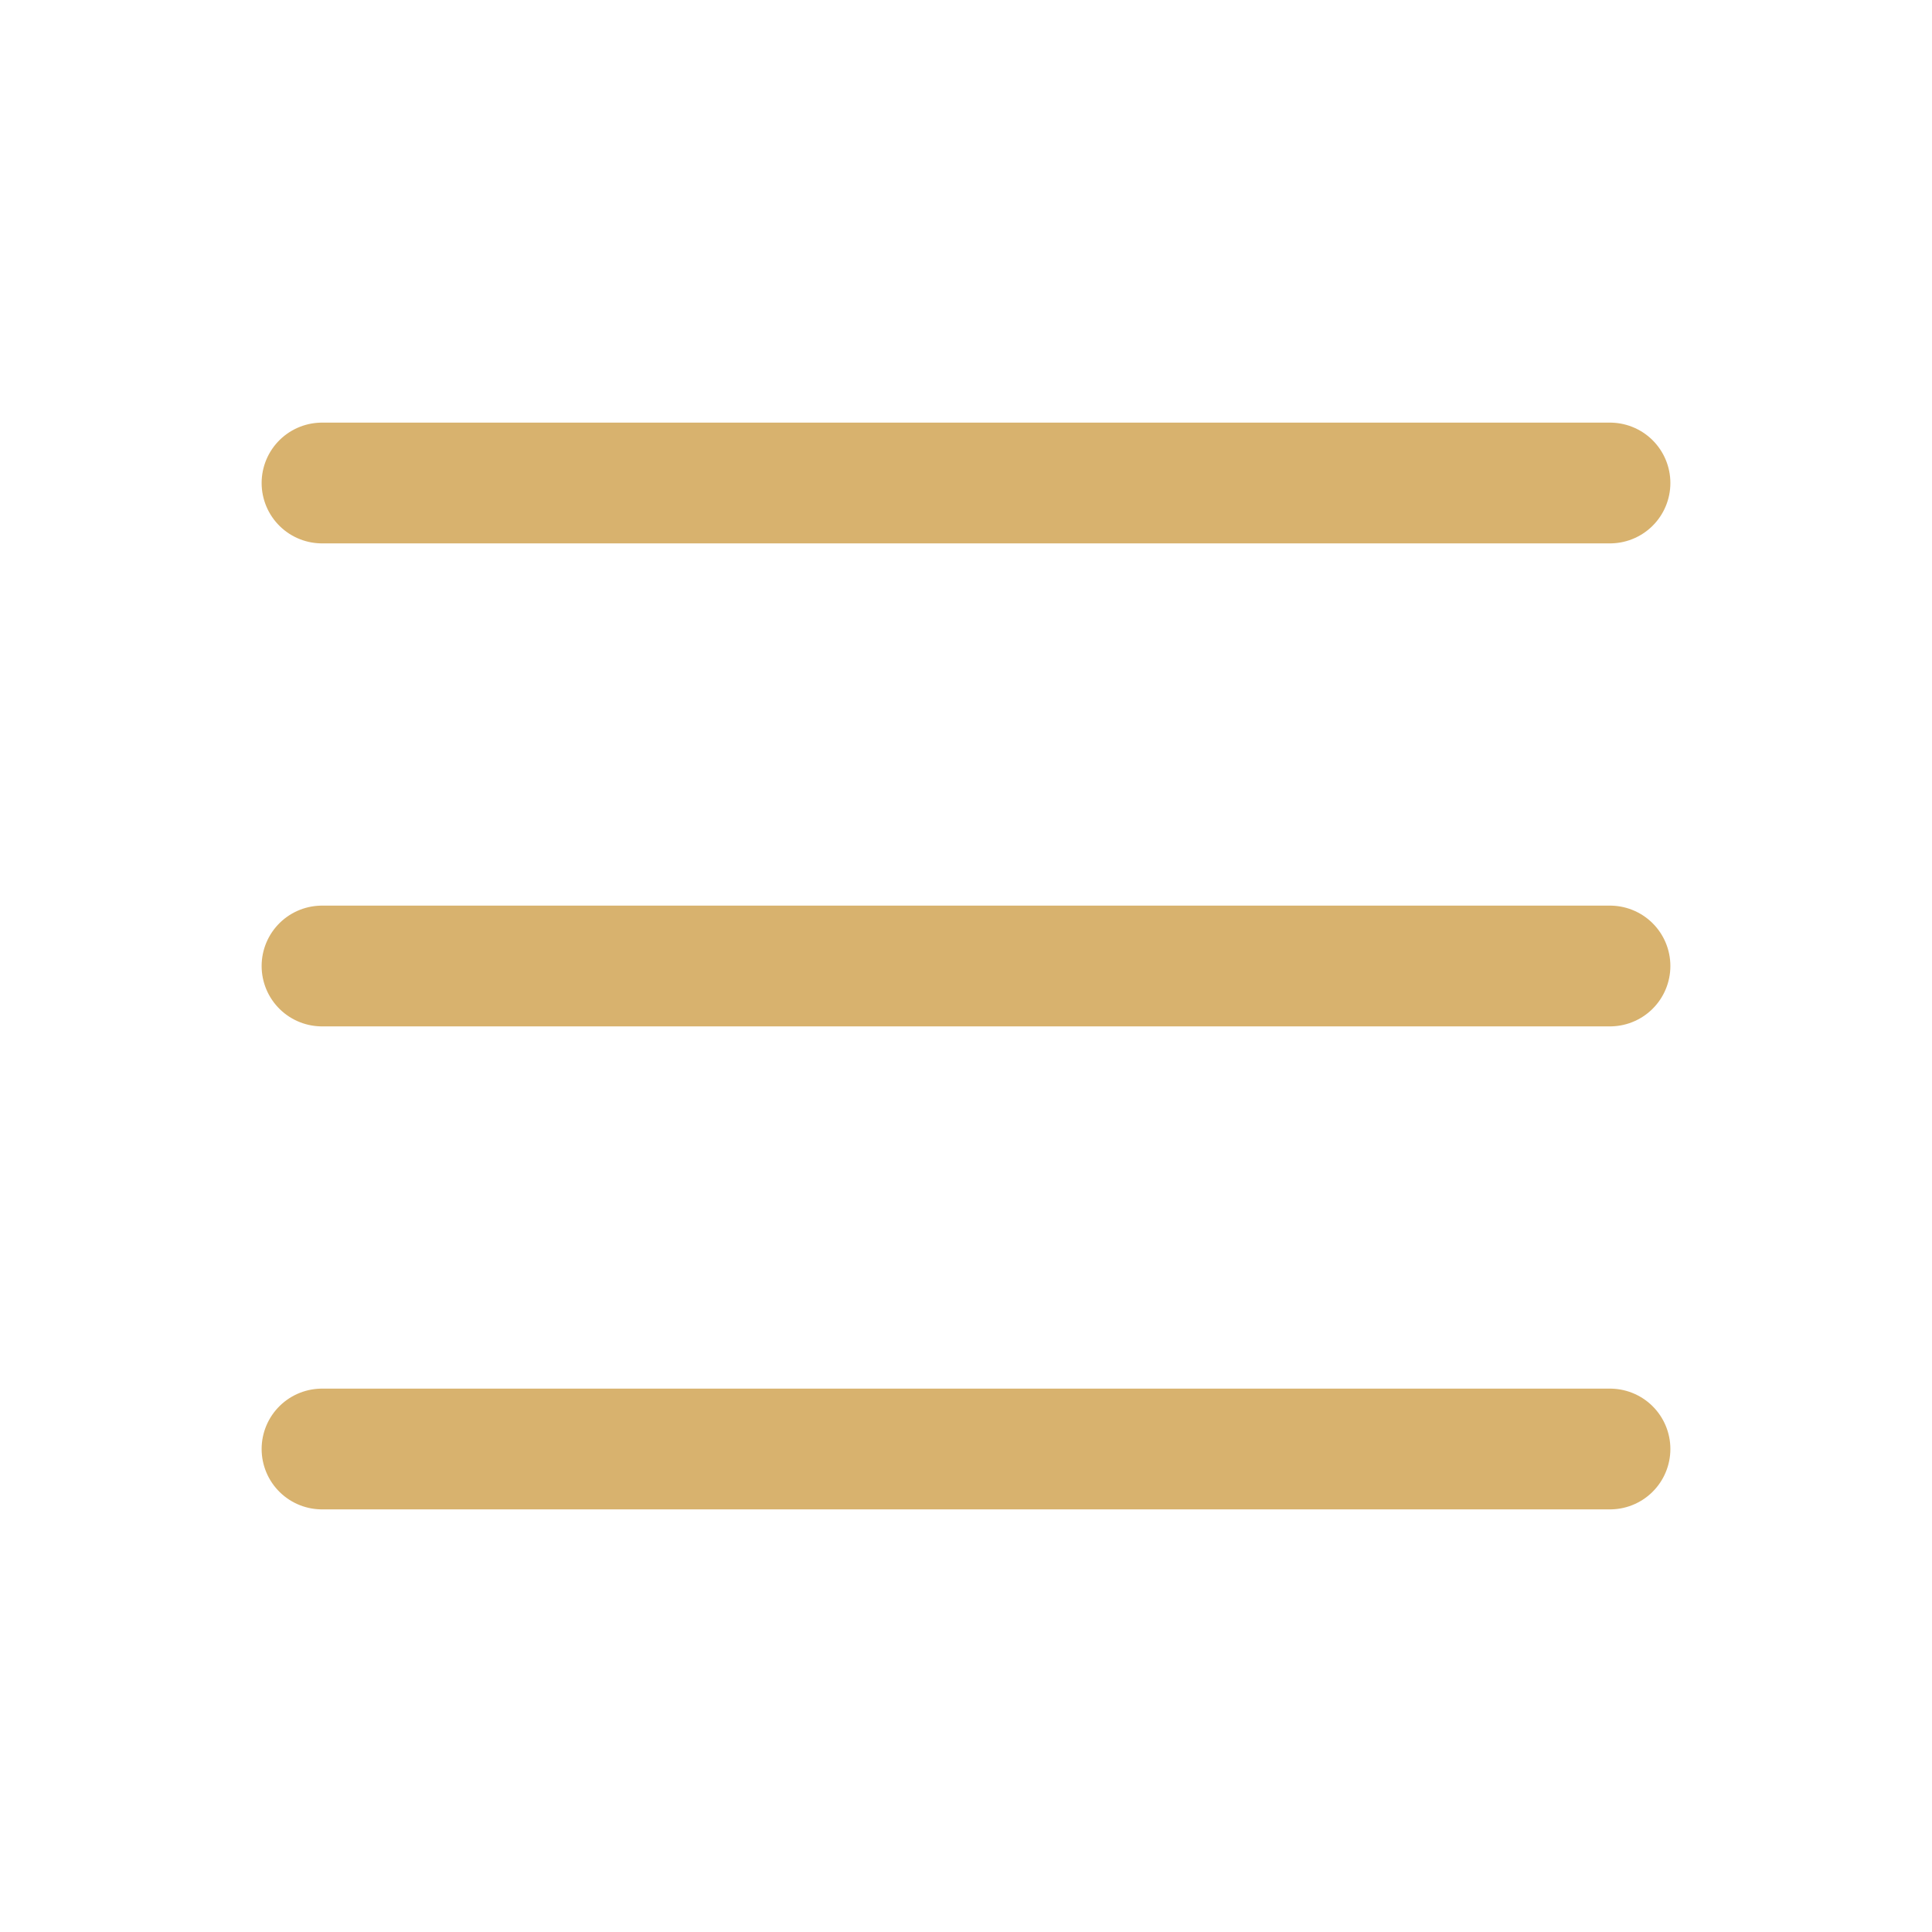
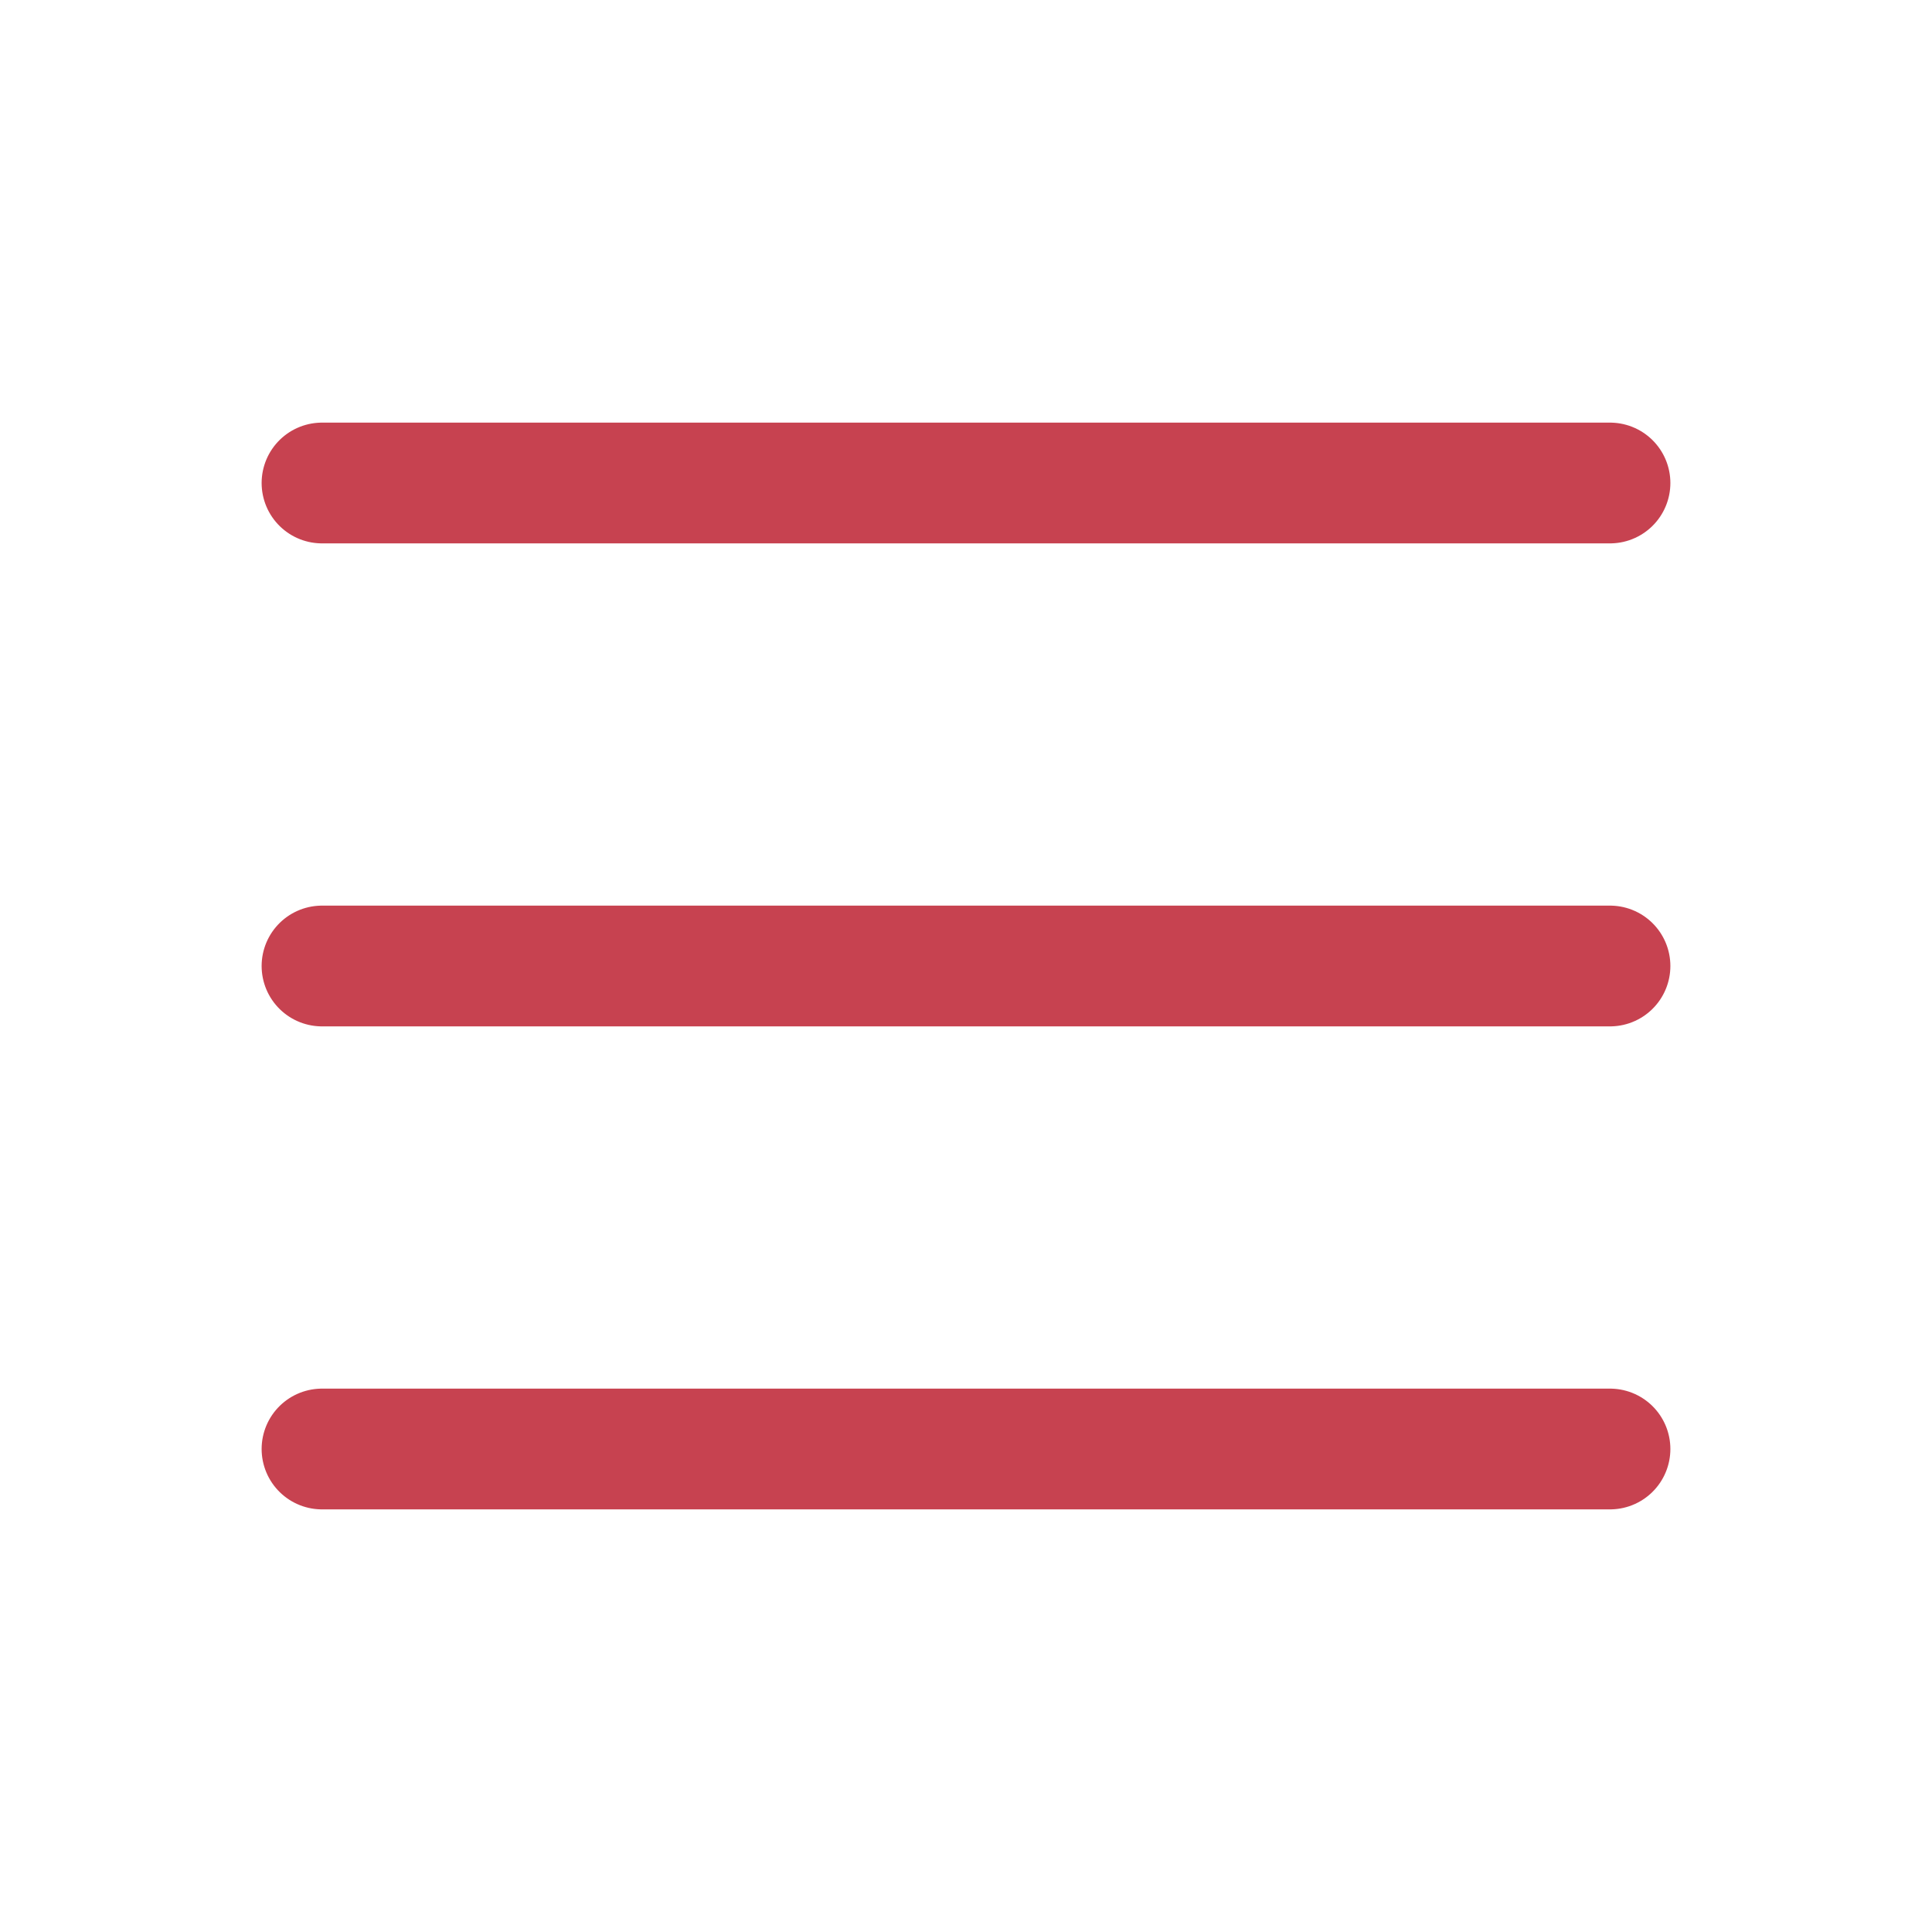
- <svg xmlns="http://www.w3.org/2000/svg" width="24" height="24" viewBox="0 0 24 24" fill="none" stroke="#D8B26E" stroke-width="1.5" stroke-linecap="round" stroke-linejoin="round" class="lucide lucide-menu">
+ <svg xmlns="http://www.w3.org/2000/svg" width="24" height="24" viewBox="0 0 24 24" fill="none" stroke="#c74250" stroke-width="1.5" stroke-linecap="round" stroke-linejoin="round" class="lucide lucide-menu">
  <line x1="4" x2="20" y1="12" y2="12" />
  <line x1="4" x2="20" y1="6" y2="6" />
  <line x1="4" x2="20" y1="18" y2="18" />
</svg>
